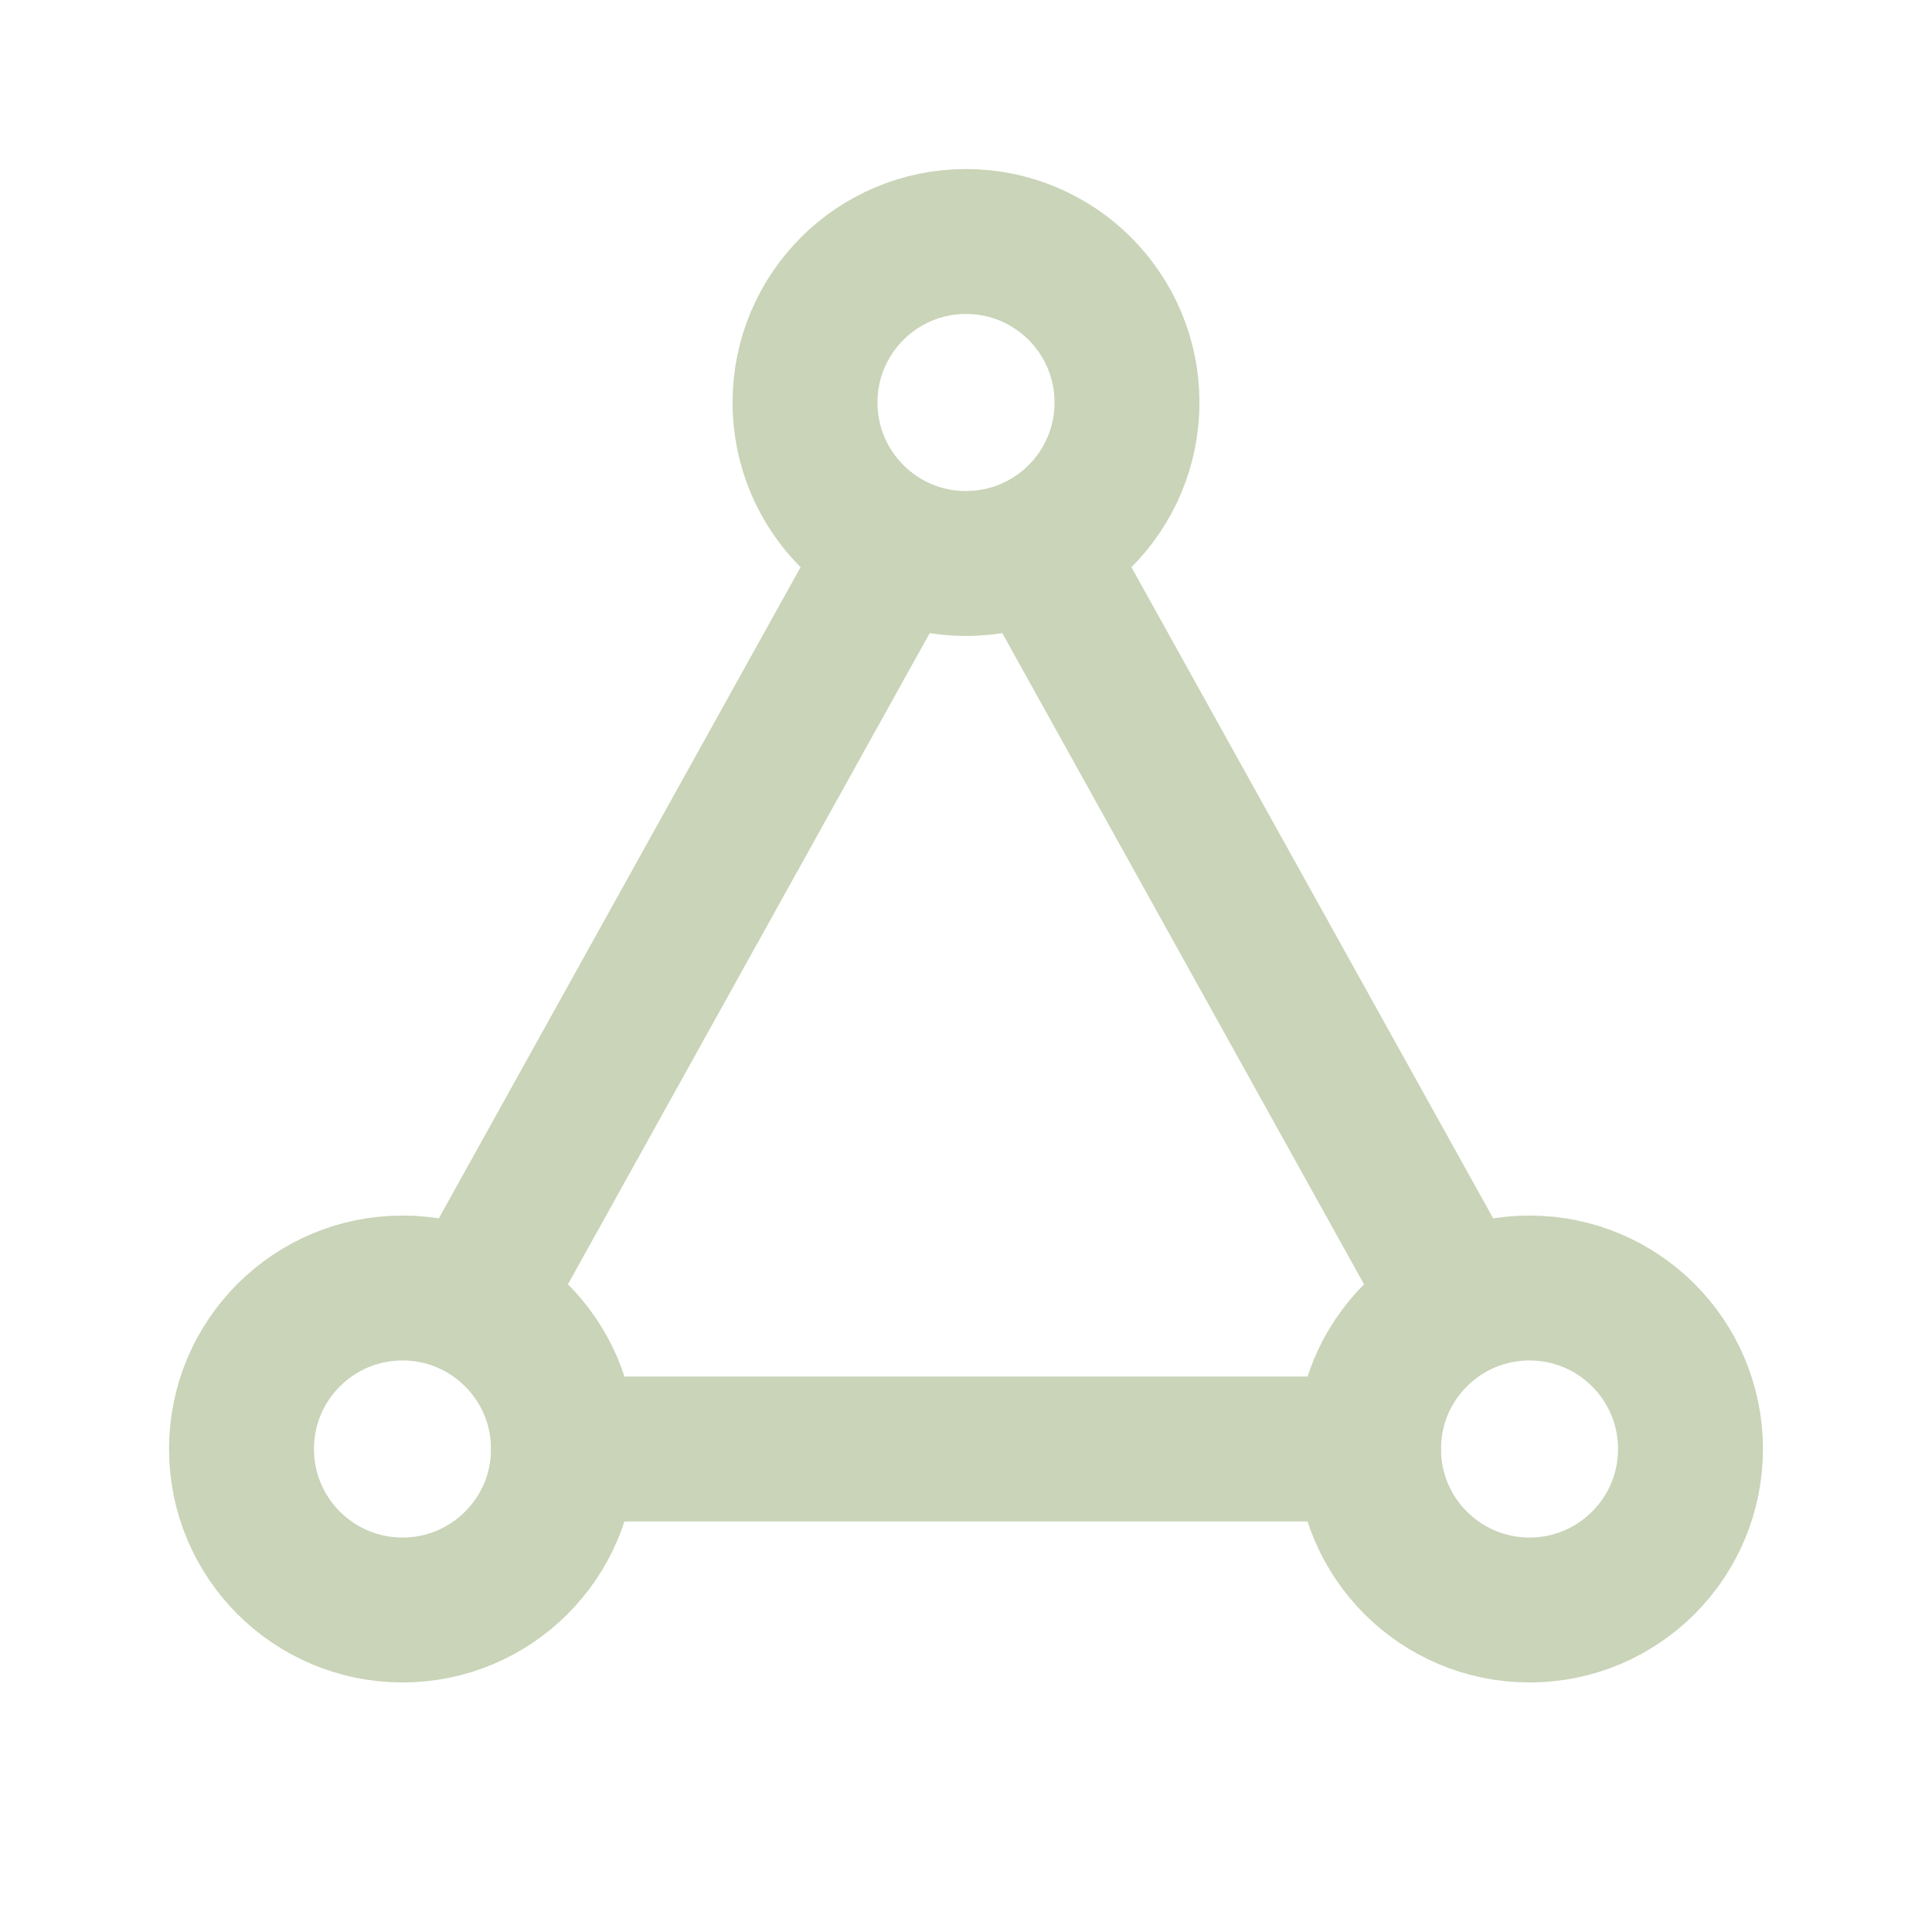
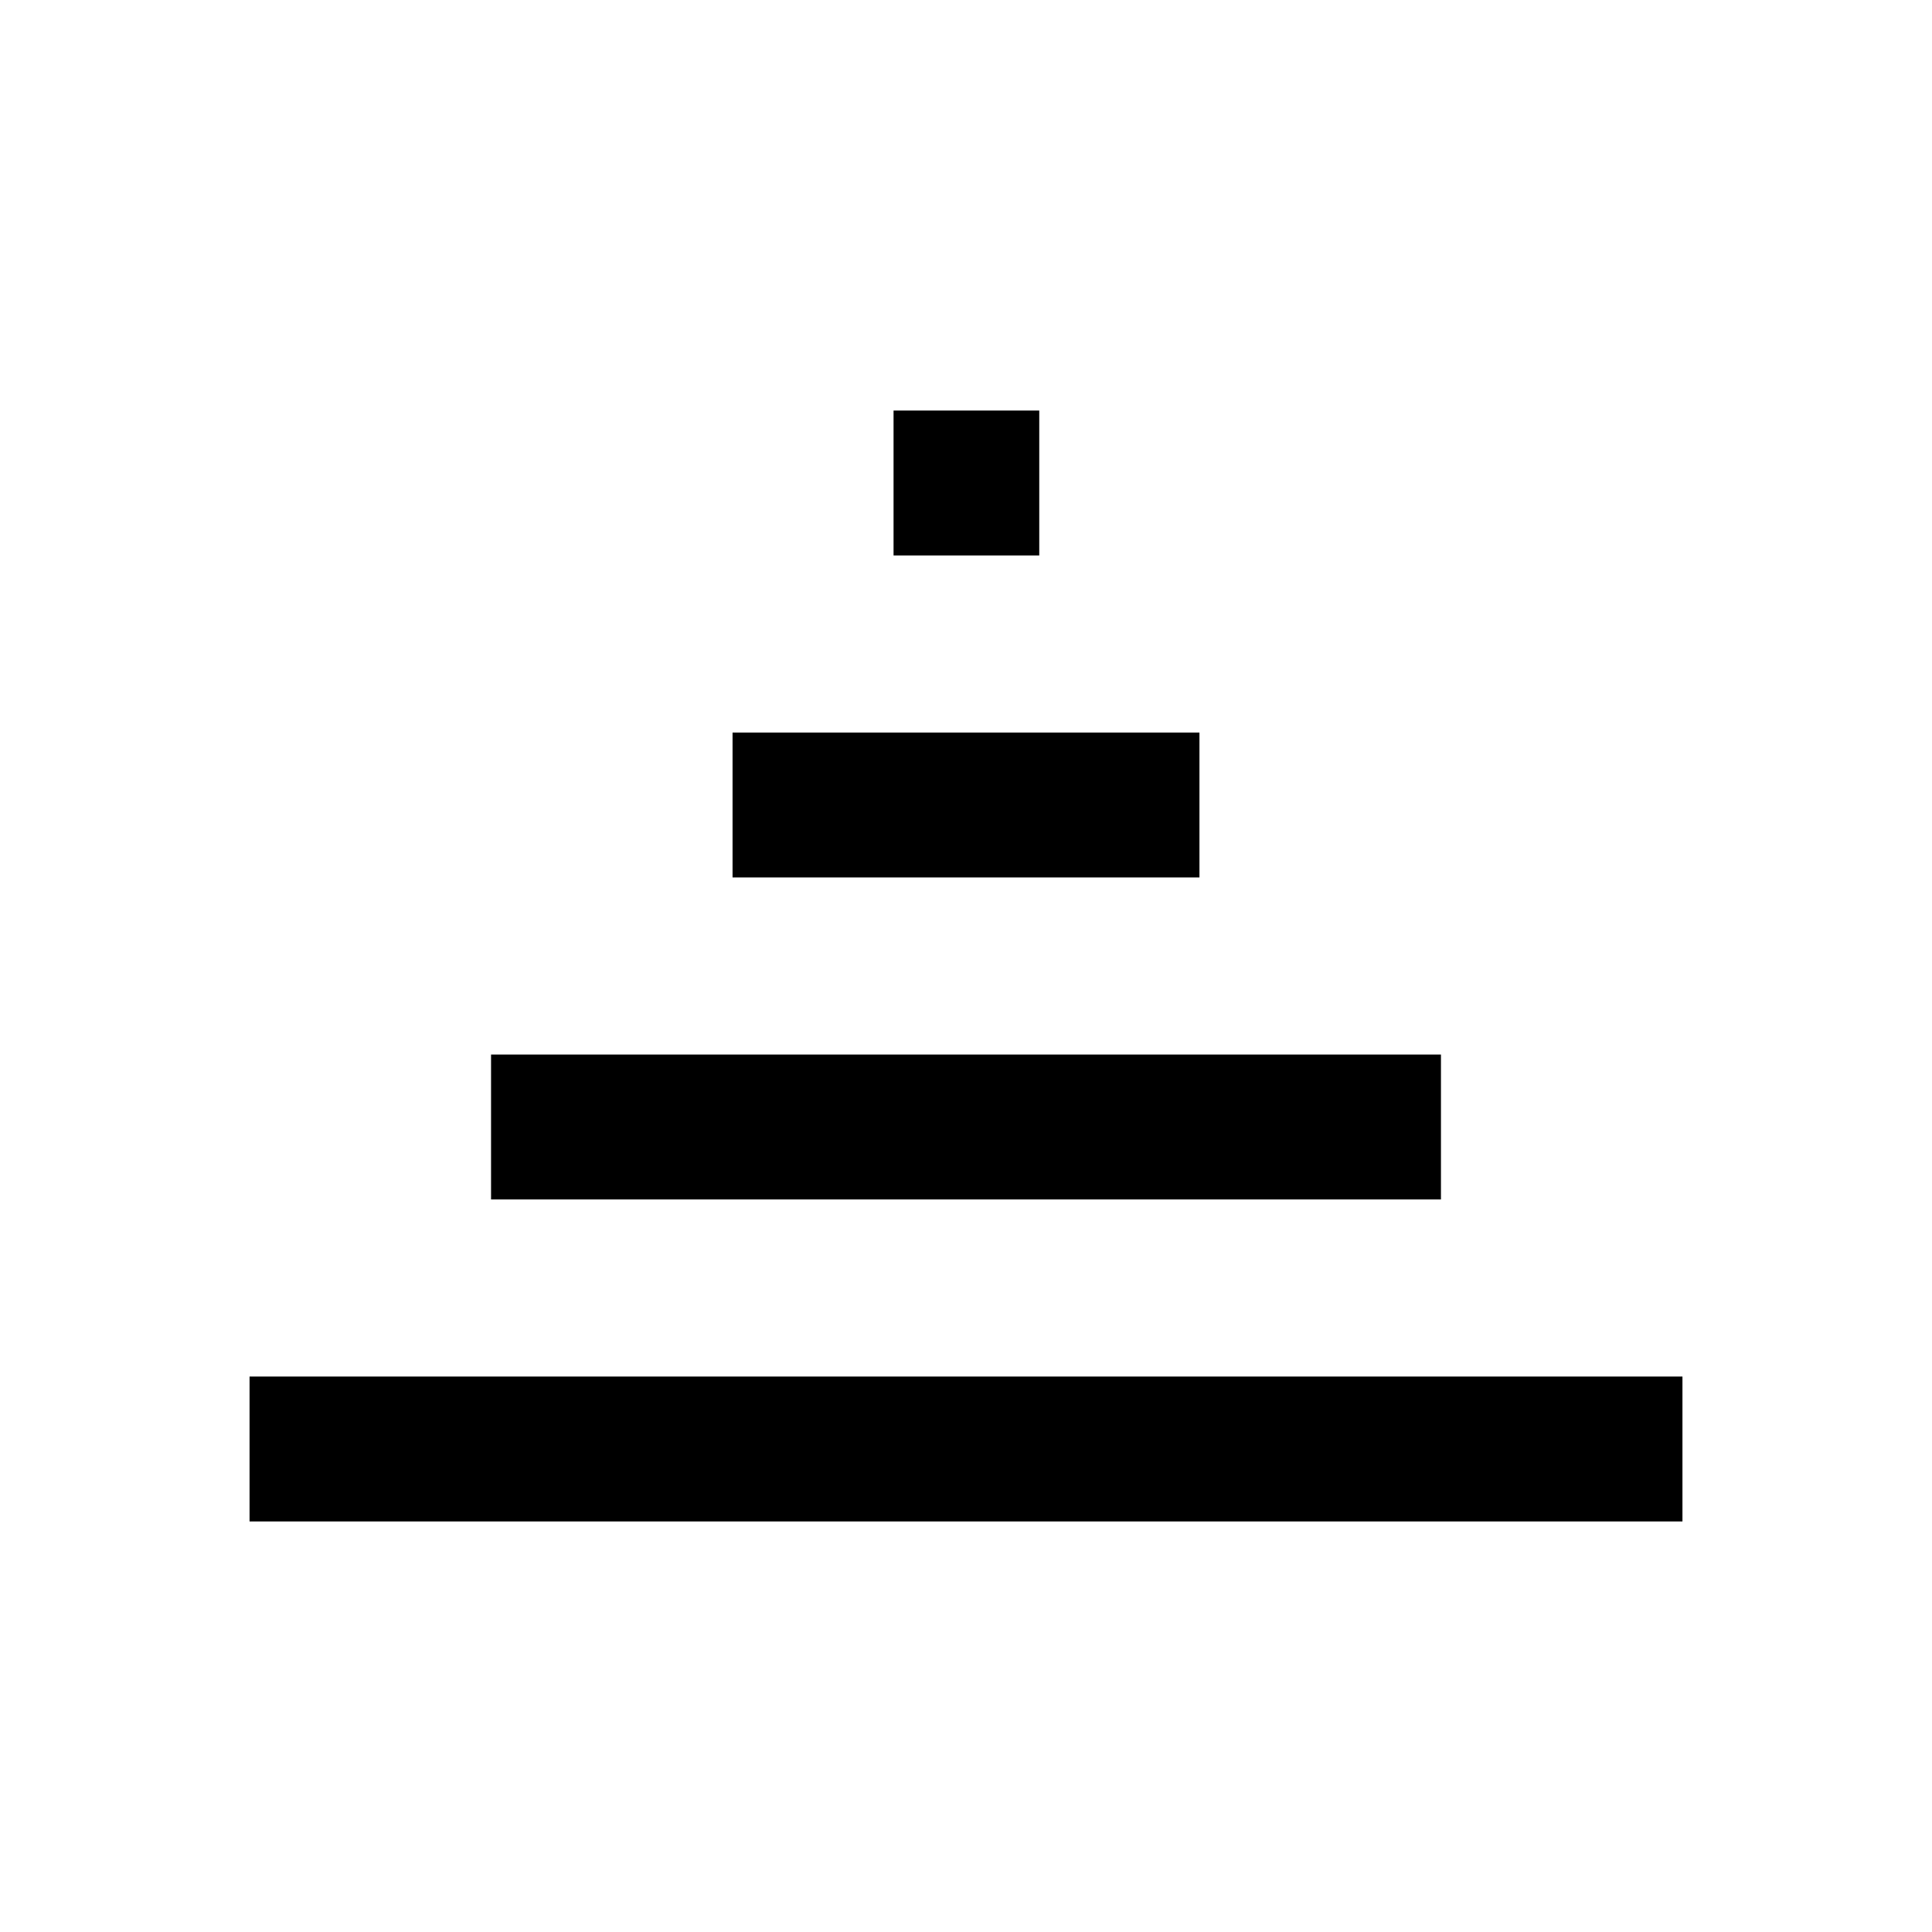
- <svg xmlns="http://www.w3.org/2000/svg" viewBox="0 0 24 24" role="img" aria-labelledby="title" color="#c9d4b8">
-   <g fill="none" stroke="currentColor" stroke-width="1.8" stroke-linecap="square" stroke-linejoin="miter">
-     <circle cx="12" cy="5" r="2" />
-     <circle cx="5" cy="18" r="2" />
-     <circle cx="19" cy="18" r="2" />
-     <path d="m11 7-5 9M13 7l5 9M7 18h10" />
-   </g>
+ <svg xmlns="http://www.w3.org/2000/svg" viewBox="0 0 24 24" fill="none" stroke="currentColor" stroke-width="1.8" stroke-linecap="square" stroke-linejoin="miter">
+   <path d="M4 18h16M7 14h10M10 10h4M12 6h.01" />
</svg>
